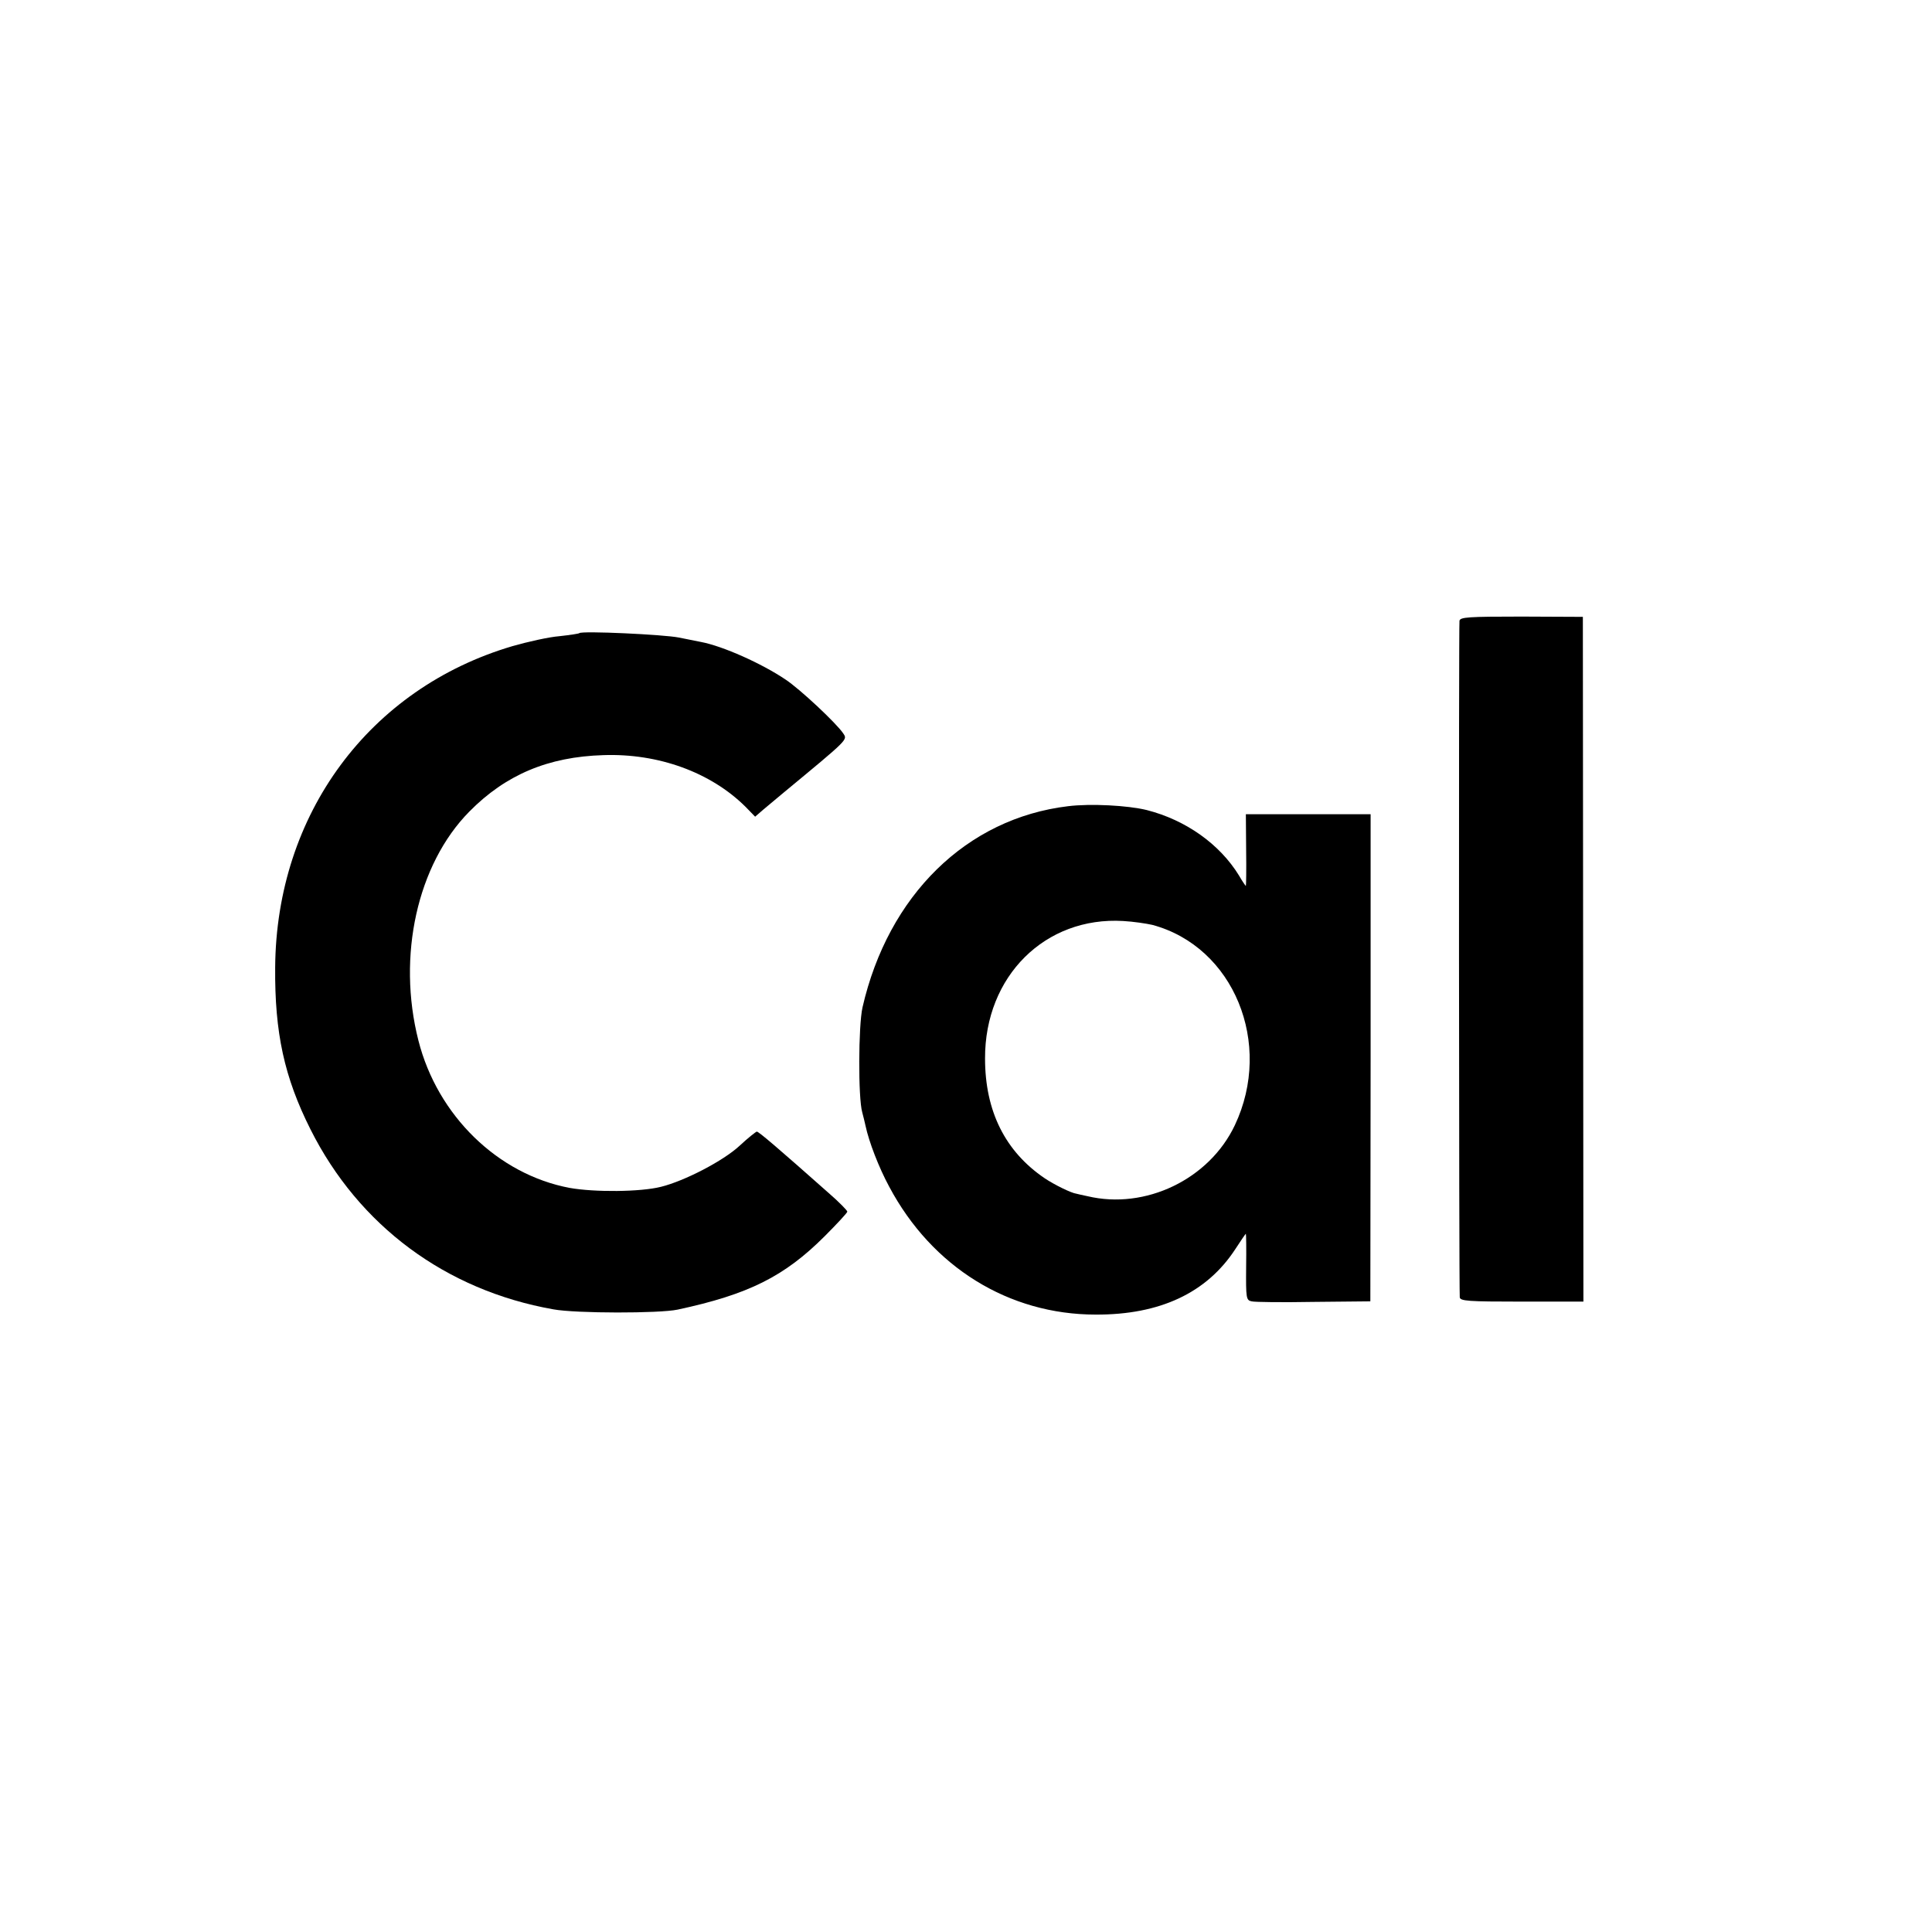
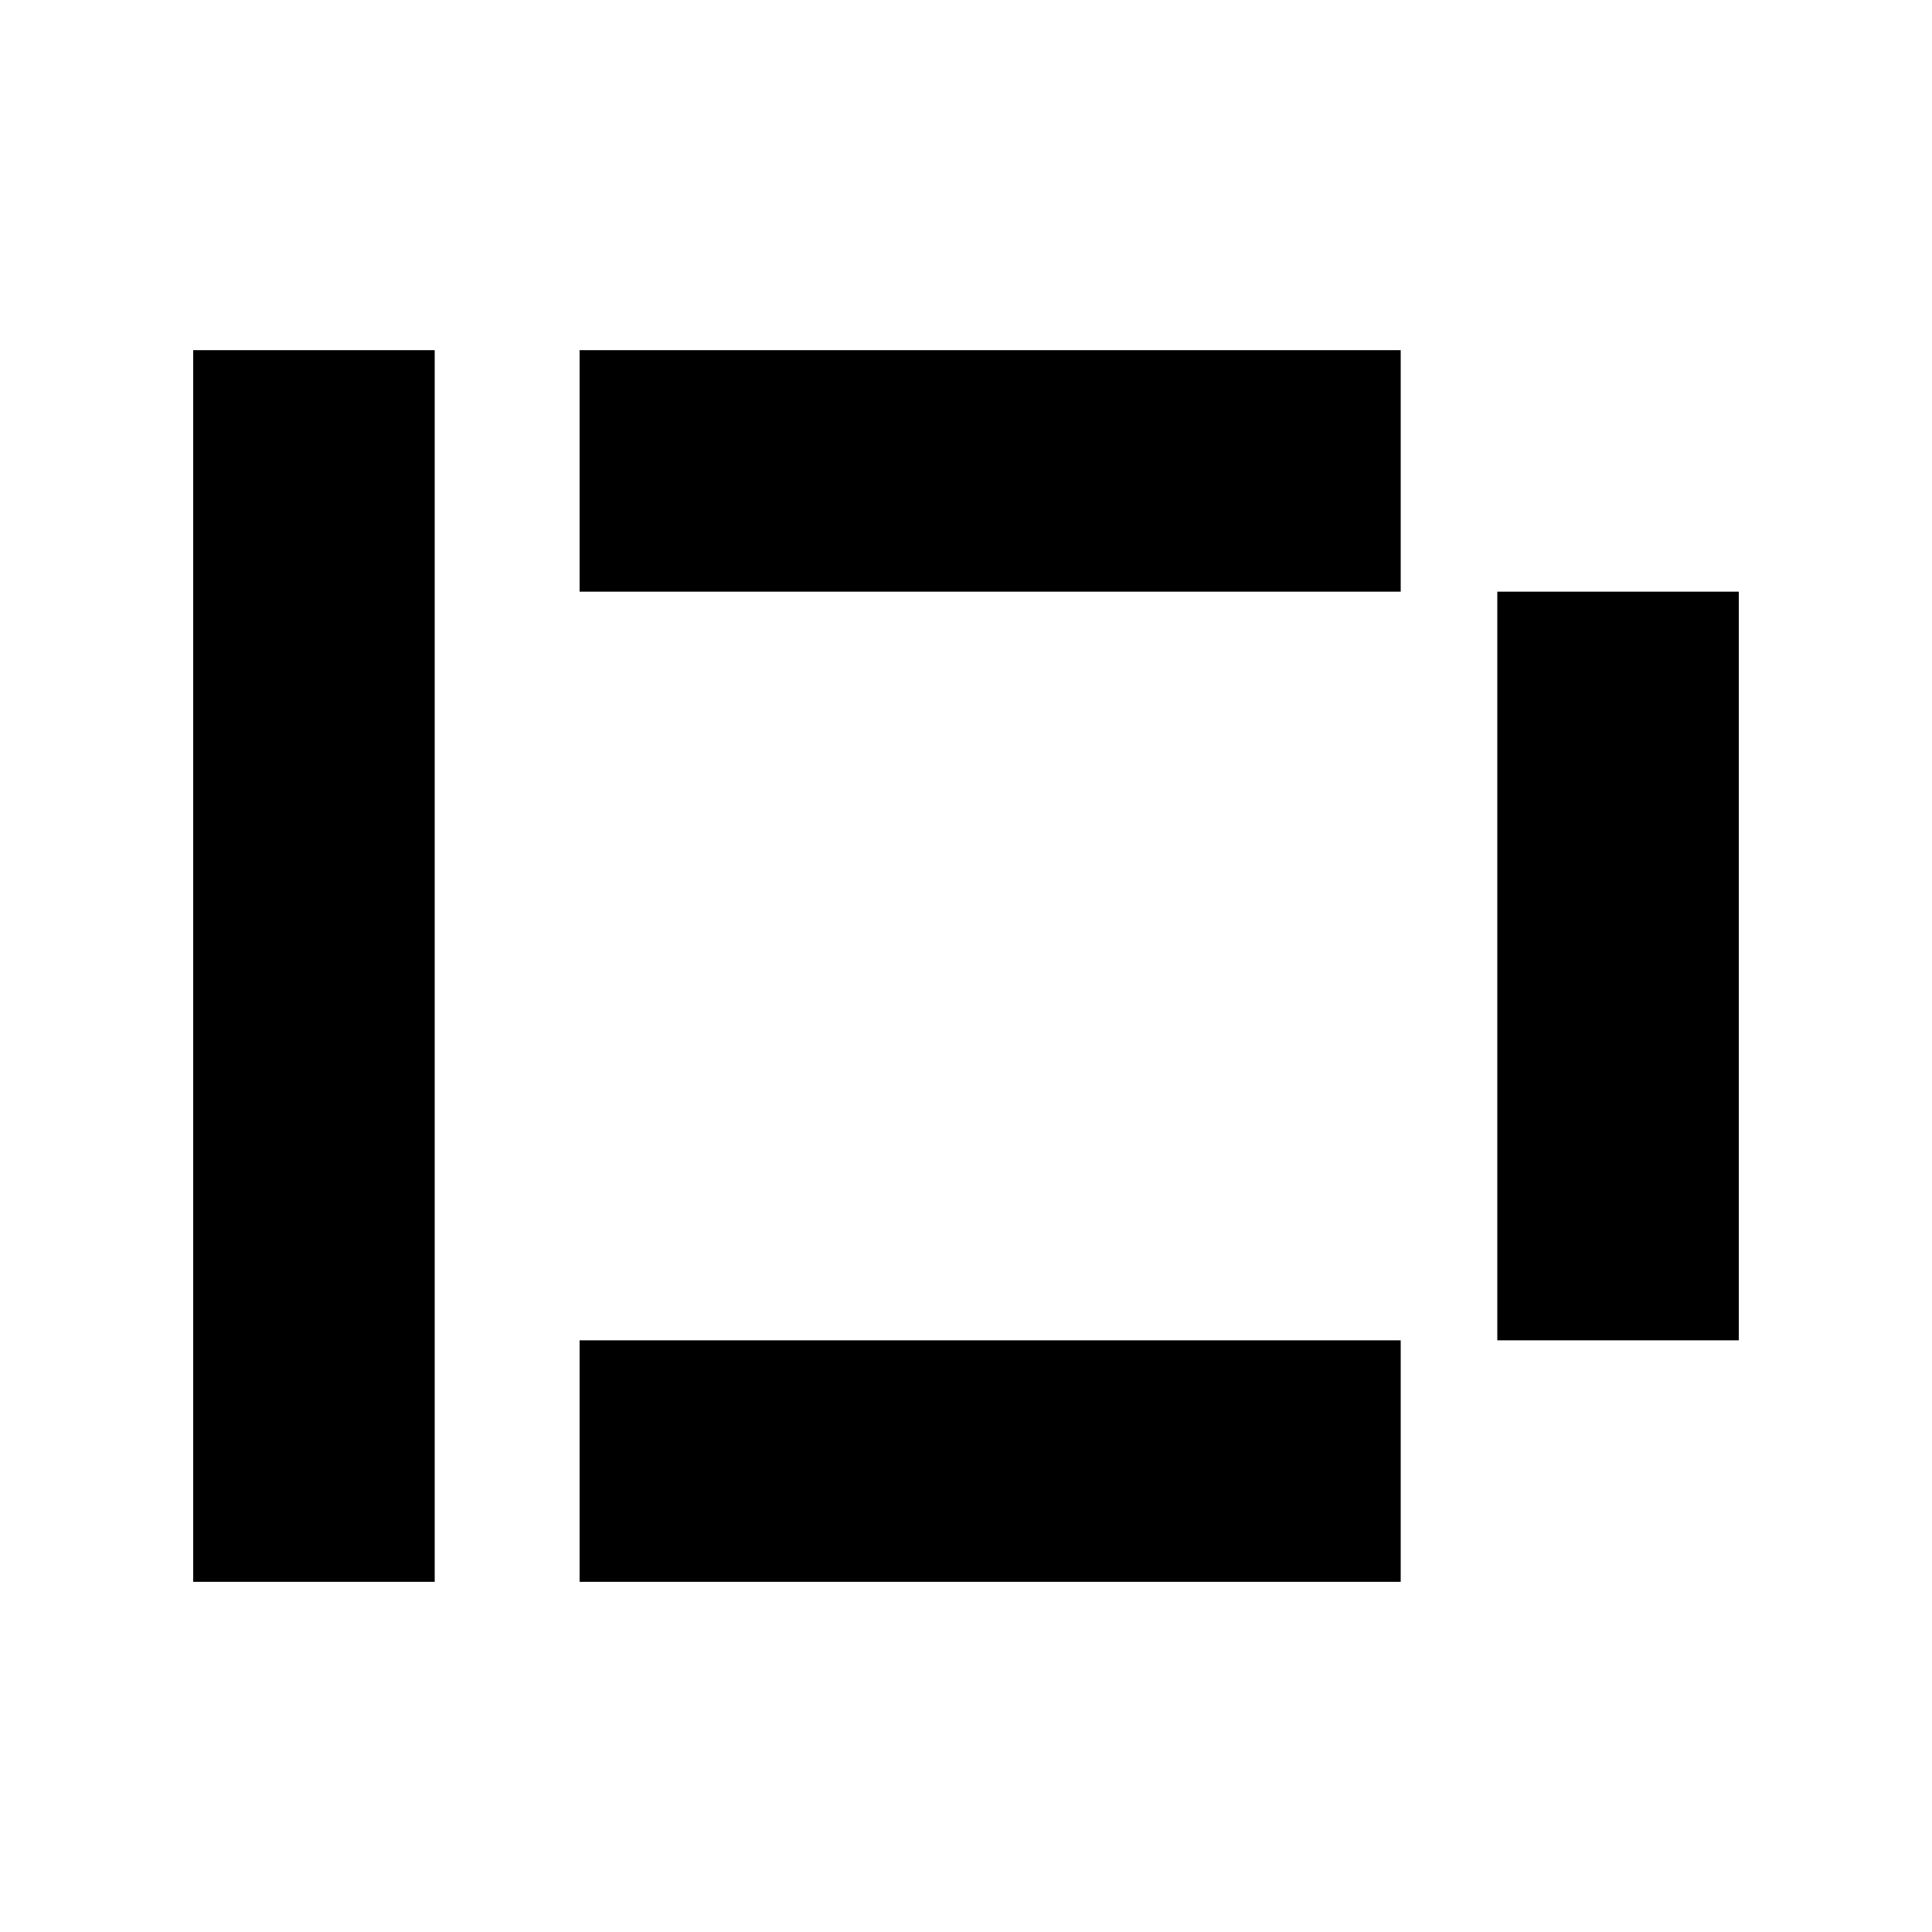
- <svg xmlns="http://www.w3.org/2000/svg" version="1.0" width="700pt" height="700pt" viewBox="0 0 700 700" preserveAspectRatio="xMidYMid meet">
-   <g transform="translate(0,700) scale(0.1,-0.1)" fill="#000000" stroke="none">
-     <path d="M5288 4751 c-3 -14 -2 -2406 1 -2451 1 -14 30 -16 224 -16 l224 0 -1 1241 -1 1240 -222 1 c-193 0 -222 -2 -225 -15z" />
-     <path d="M2099 4706 c-2 -2 -35 -7 -72 -11 -38 -3 -114 -20 -170 -36 -519 -153 -856 -609 -860 -1164 -2 -237 33 -398 128 -587 175 -349 490 -583 880 -652 81 -15 385 -15 450 -1 257 55 387 120 533 266 45 45 82 85 82 89 0 4 -30 35 -67 67 -185 164 -254 223 -261 223 -4 -1 -32 -23 -62 -51 -59 -55 -200 -128 -285 -149 -75 -19 -241 -20 -331 -4 -260 49 -479 262 -548 534 -78 306 -4 638 184 829 132 134 286 199 486 205 199 7 389 -62 515 -187 l35 -36 30 26 c16 13 49 41 73 61 238 197 232 191 216 215 -24 36 -156 160 -209 195 -86 58 -227 121 -306 136 -14 3 -50 10 -80 16 -54 11 -352 25 -361 16z" />
-     <path d="M3870 4079 c-368 -44 -652 -323 -745 -729 -15 -67 -16 -327 -1 -380 4 -14 9 -36 12 -49 12 -57 48 -151 86 -221 155 -291 433 -463 748 -463 233 -1 402 79 505 236 20 31 38 57 39 57 1 0 2 -54 1 -120 -1 -114 0 -121 20 -125 11 -3 112 -4 225 -2 l205 2 1 883 0 882 -226 0 -226 0 1 -130 c1 -71 0 -130 -1 -130 -1 0 -13 17 -25 38 -70 114 -193 201 -334 237 -69 17 -204 24 -285 14z m305 -430 c295 -79 439 -430 299 -726 -93 -196 -324 -307 -534 -257 -19 4 -37 8 -40 9 -18 2 -81 33 -115 56 -143 97 -216 243 -216 434 -1 298 218 515 501 498 36 -2 83 -9 105 -14z" />
+ <svg xmlns="http://www.w3.org/2000/svg" width="700pt" height="700pt" viewBox="0 0 700 700" fill="none">
+   <g fill="#000000">
+     <rect x="70.000" y="126.875" width="87.500" height="446.250" />
+     <rect x="210.000" y="126.875" width="297.500" height="87.500" />
+     <rect x="542.500" y="214.375" width="87.500" height="271.250" />
+     <rect x="210.000" y="485.625" width="297.500" height="87.500" />
  </g>
</svg>
